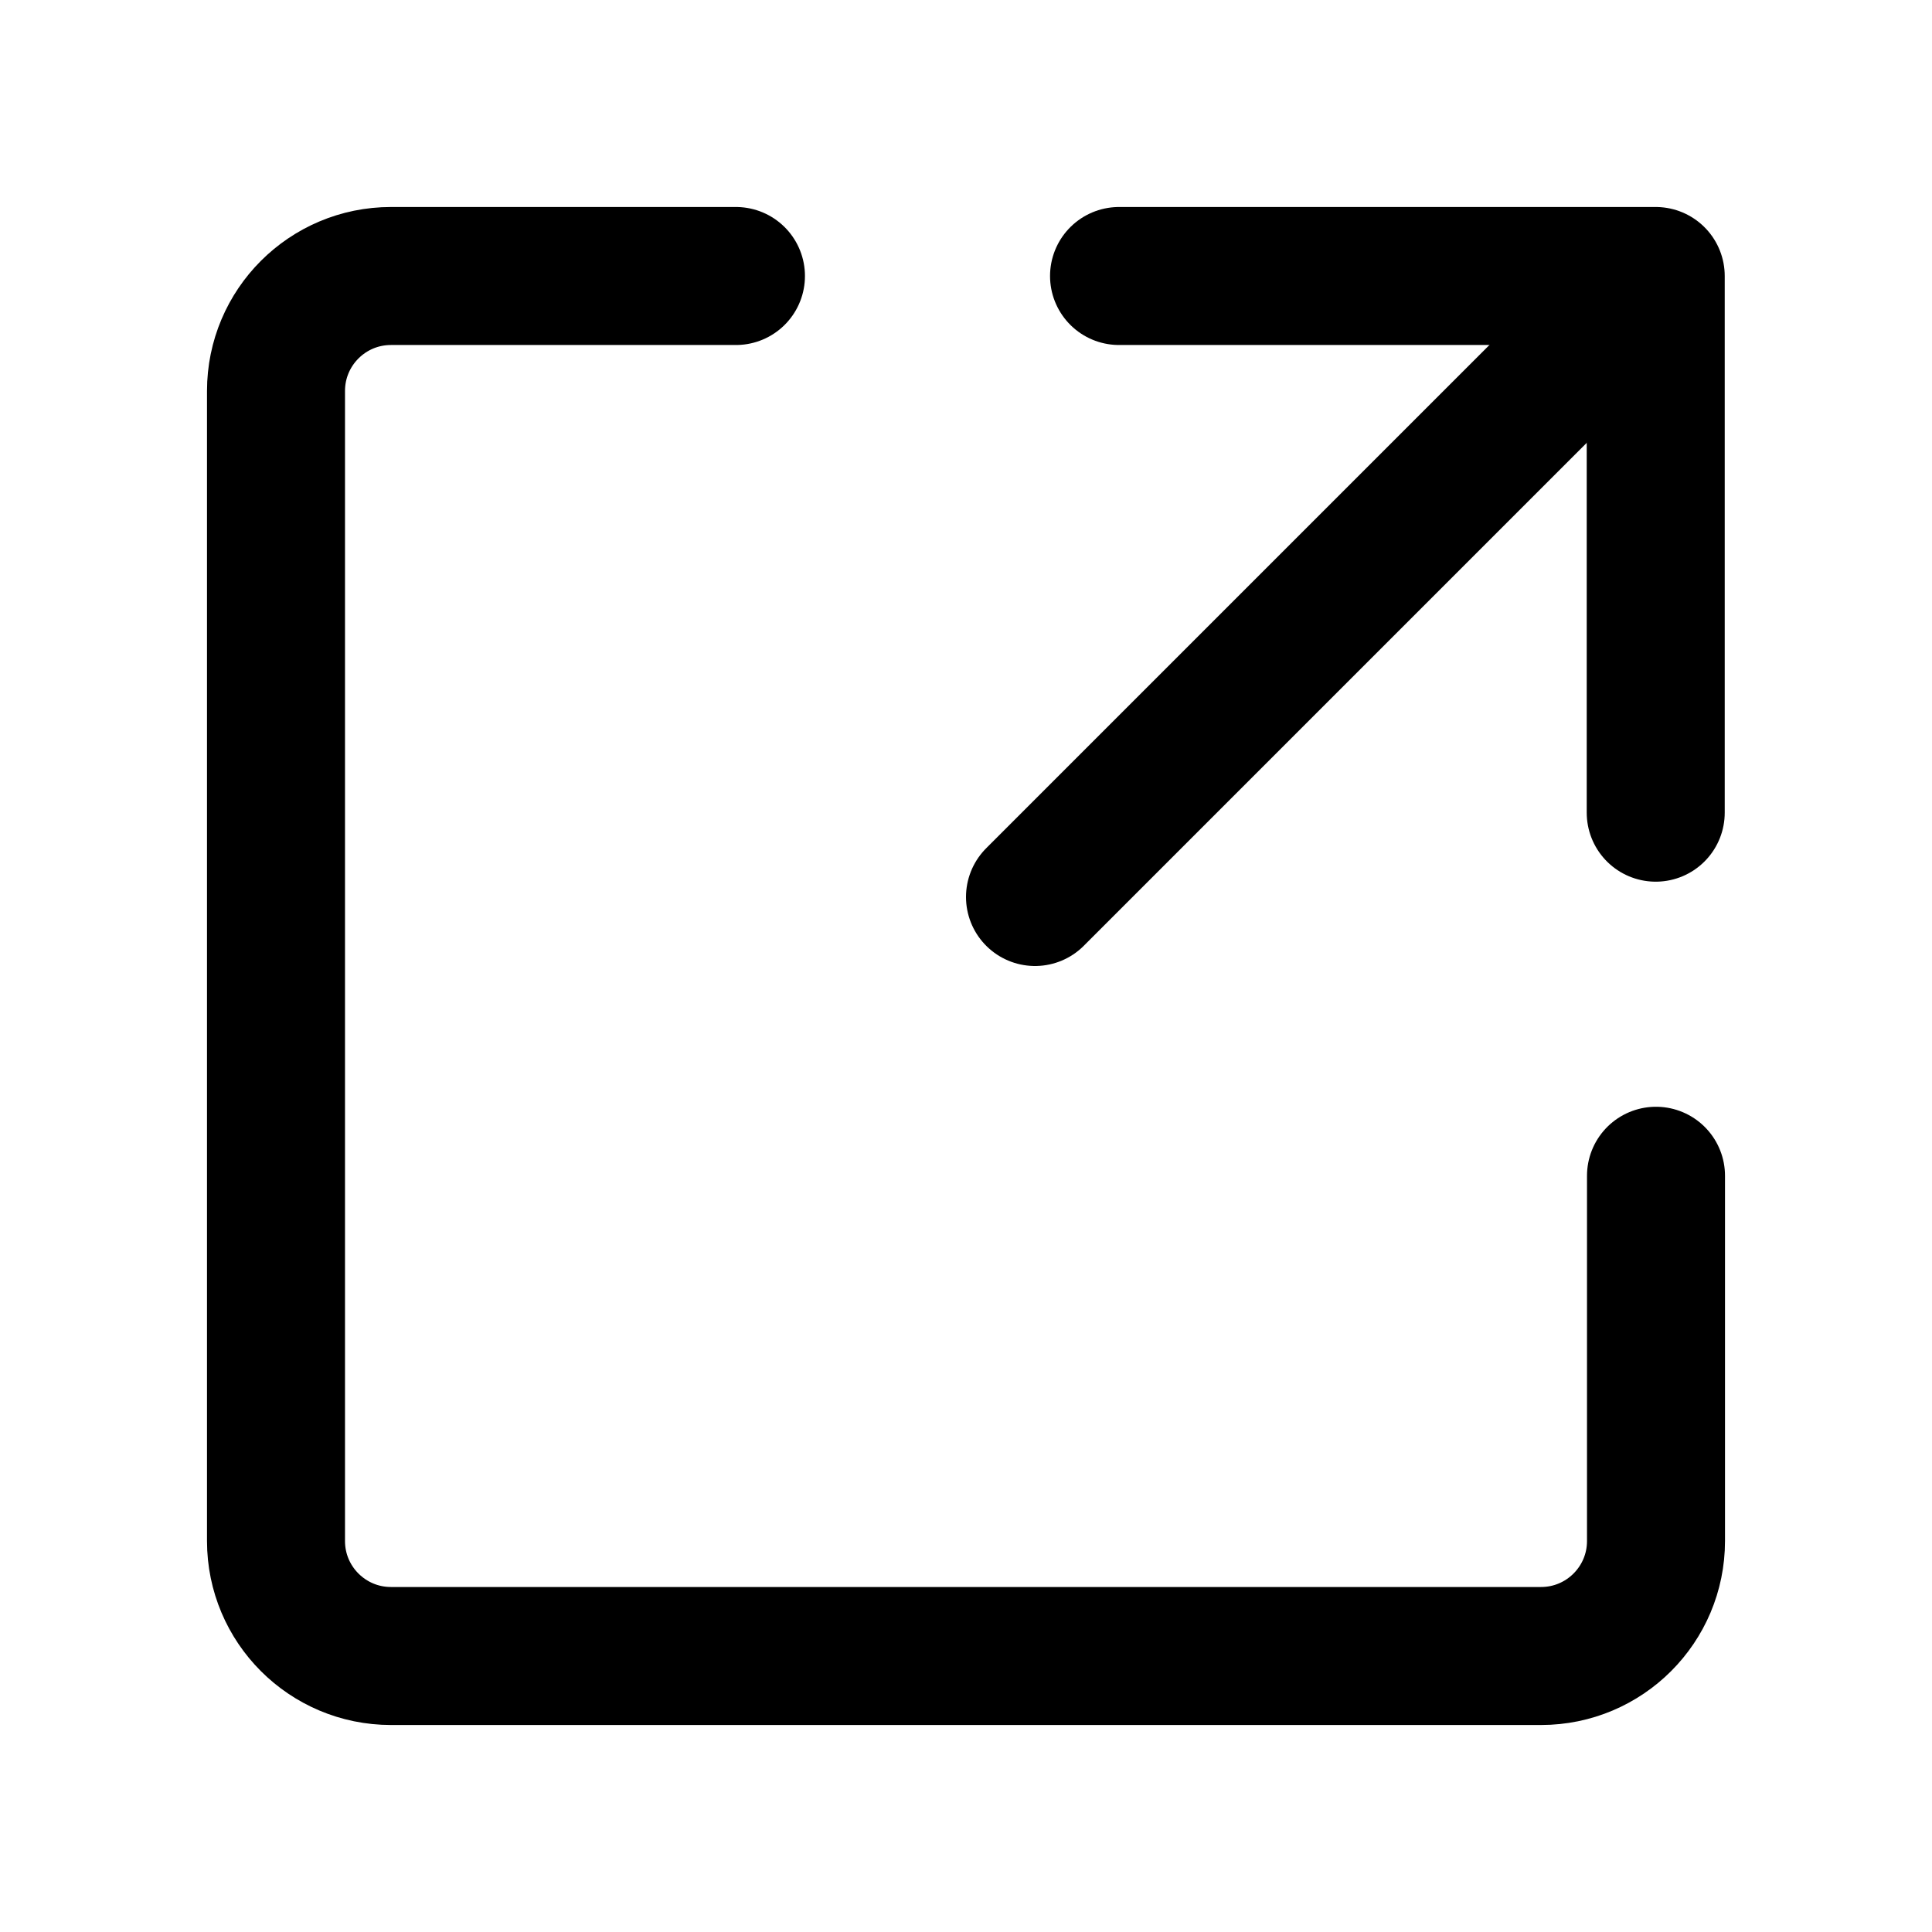
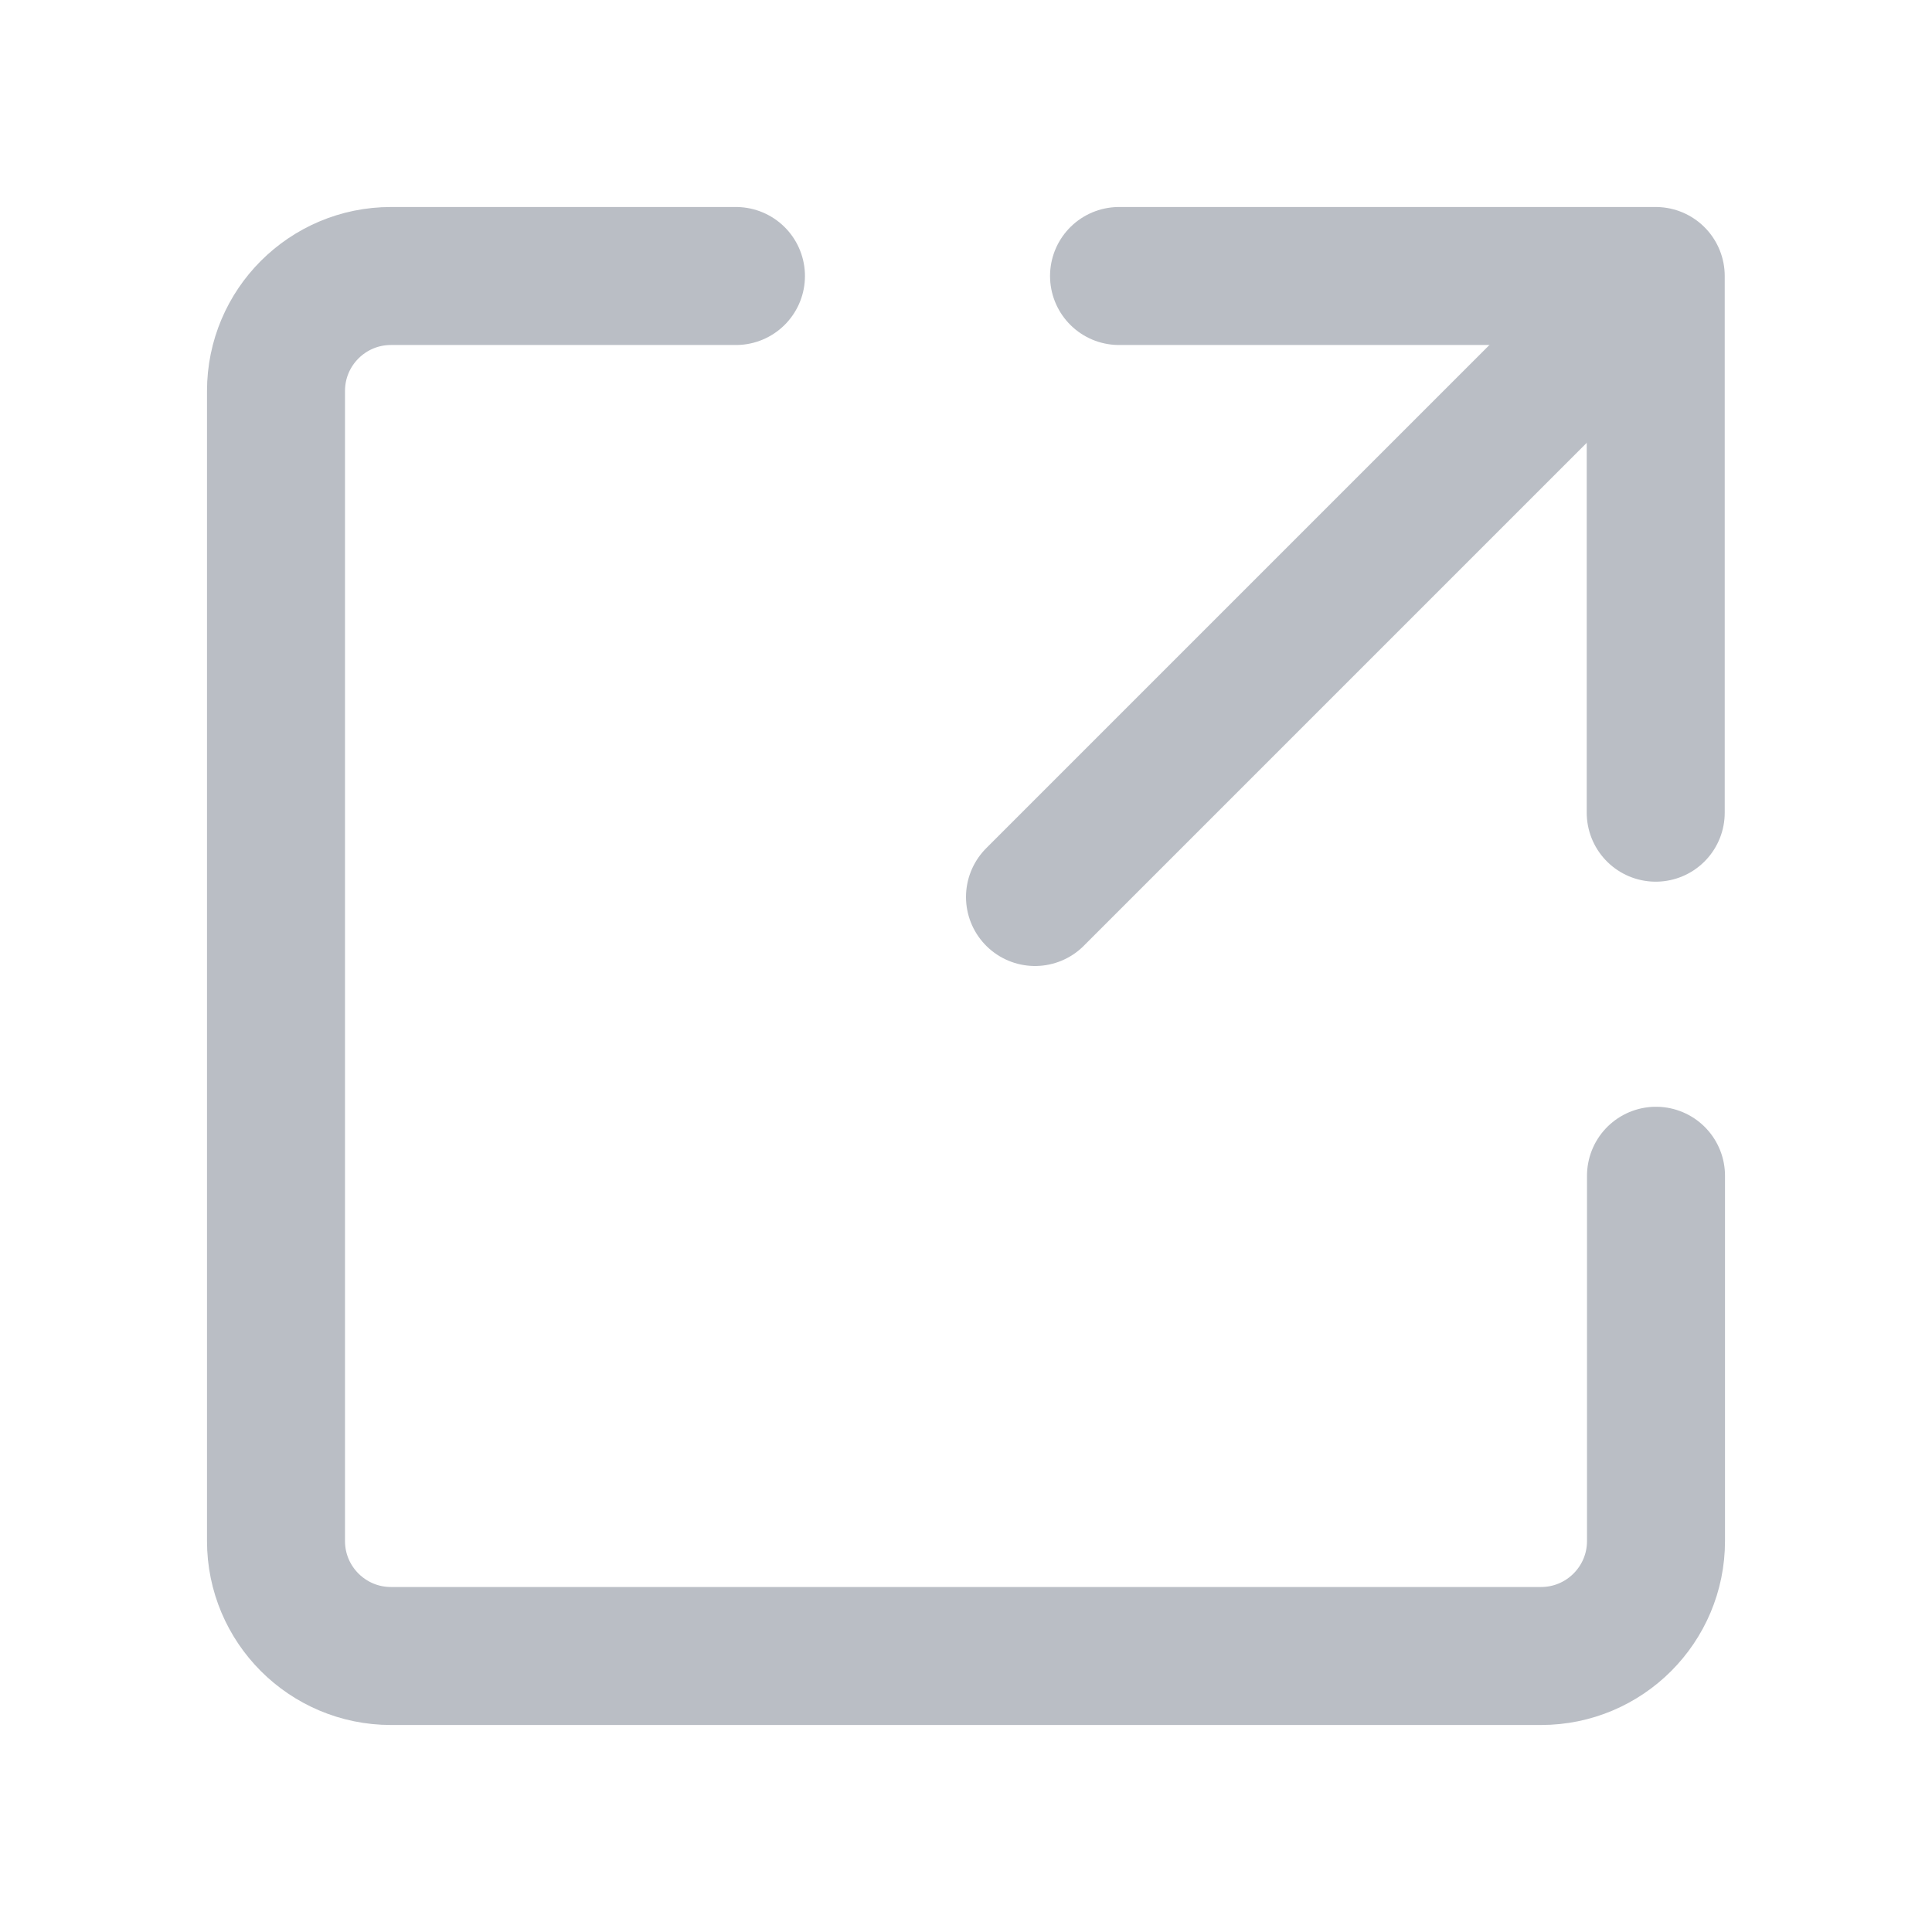
<svg xmlns="http://www.w3.org/2000/svg" viewBox="0 0 14 14" fill="none">
-   <path d="M8.109 2H11.998V5.889" stroke="currentColor" stroke-linecap="round" stroke-linejoin="round" />
-   <path d="M12 8.52V11.167C12 11.627 11.627 12 11.167 12H2.833C2.373 12 2 11.627 2 11.167V2.833C2 2.373 2.373 2 2.833 2H5.333" stroke="currentColor" stroke-linecap="round" stroke-linejoin="round" />
-   <path d="M7.5 6.5L11.75 2.25" stroke="currentColor" stroke-linecap="round" stroke-linejoin="round" />
+   <path d="M8.109 2H11.998V5.889" stroke="#BABEC5" stroke-linecap="round" stroke-linejoin="round" />
+   <path d="M12 8.52V11.167C12 11.627 11.627 12 11.167 12H2.833C2.373 12 2 11.627 2 11.167V2.833C2 2.373 2.373 2 2.833 2H5.333" stroke="#BABEC5" stroke-linecap="round" stroke-linejoin="round" />
+   <path d="M7.5 6.5L11.75 2.25" stroke="#BABEC5" stroke-linecap="round" stroke-linejoin="round" />
</svg>
